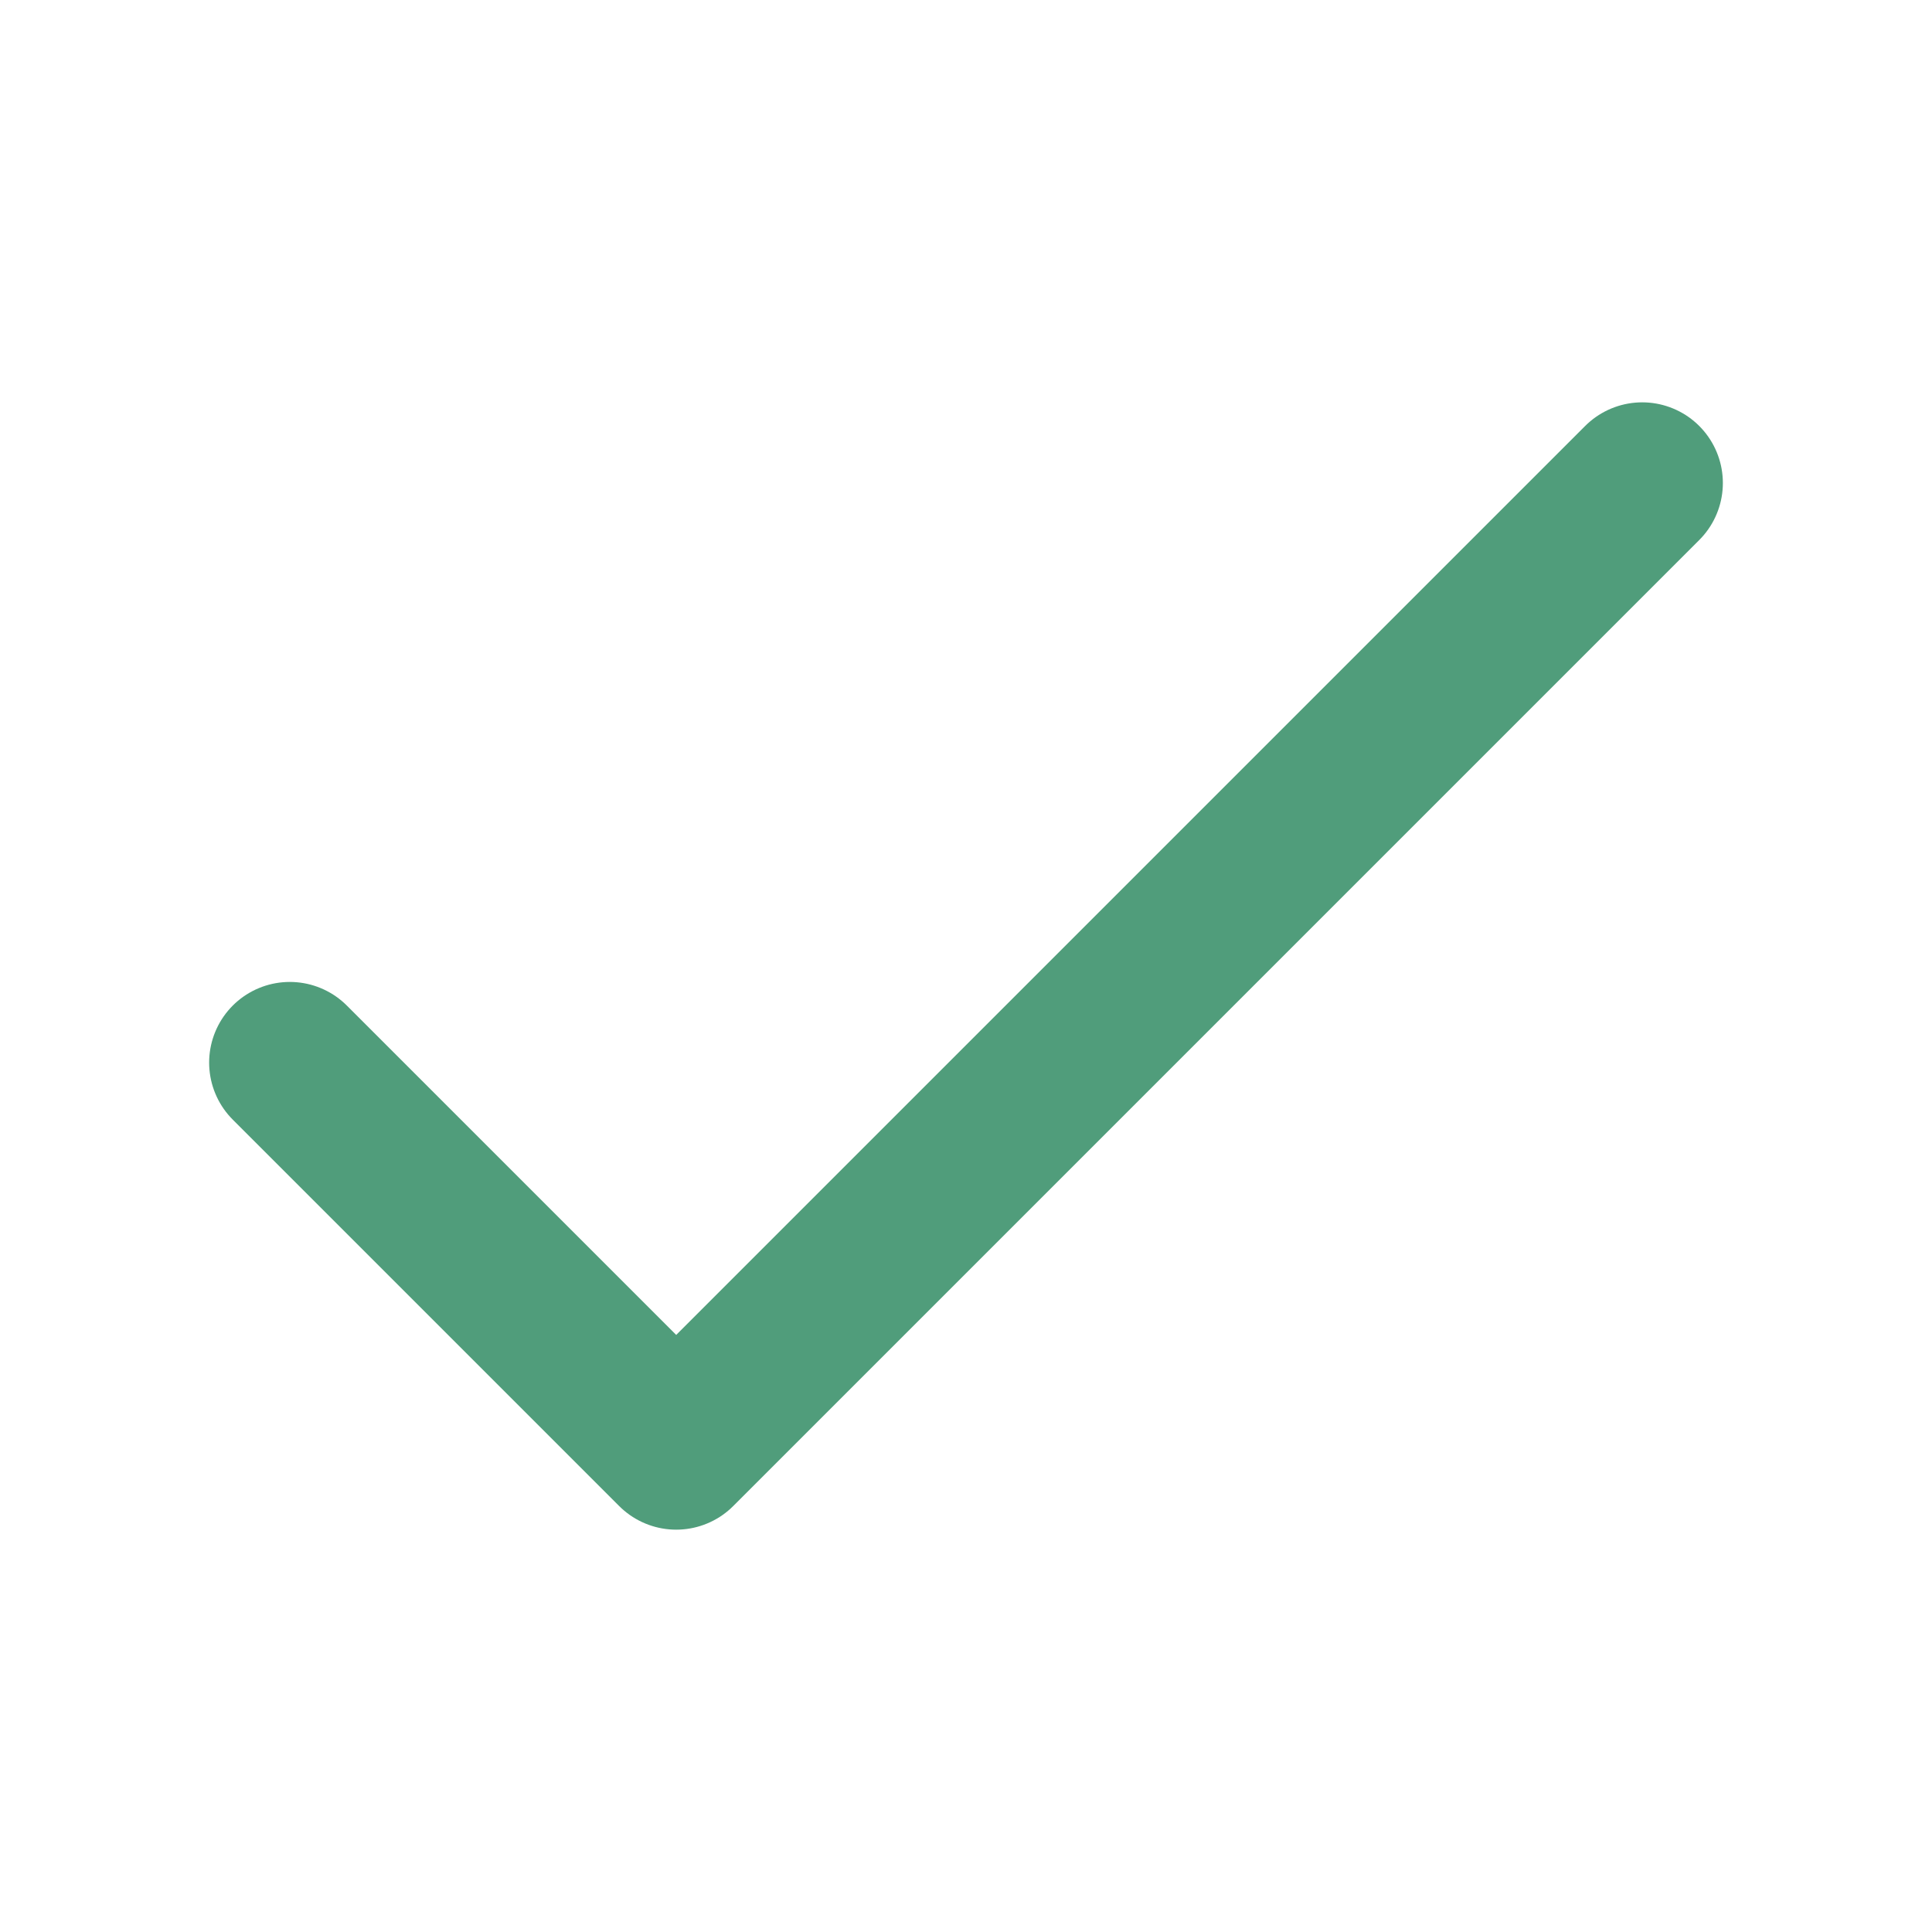
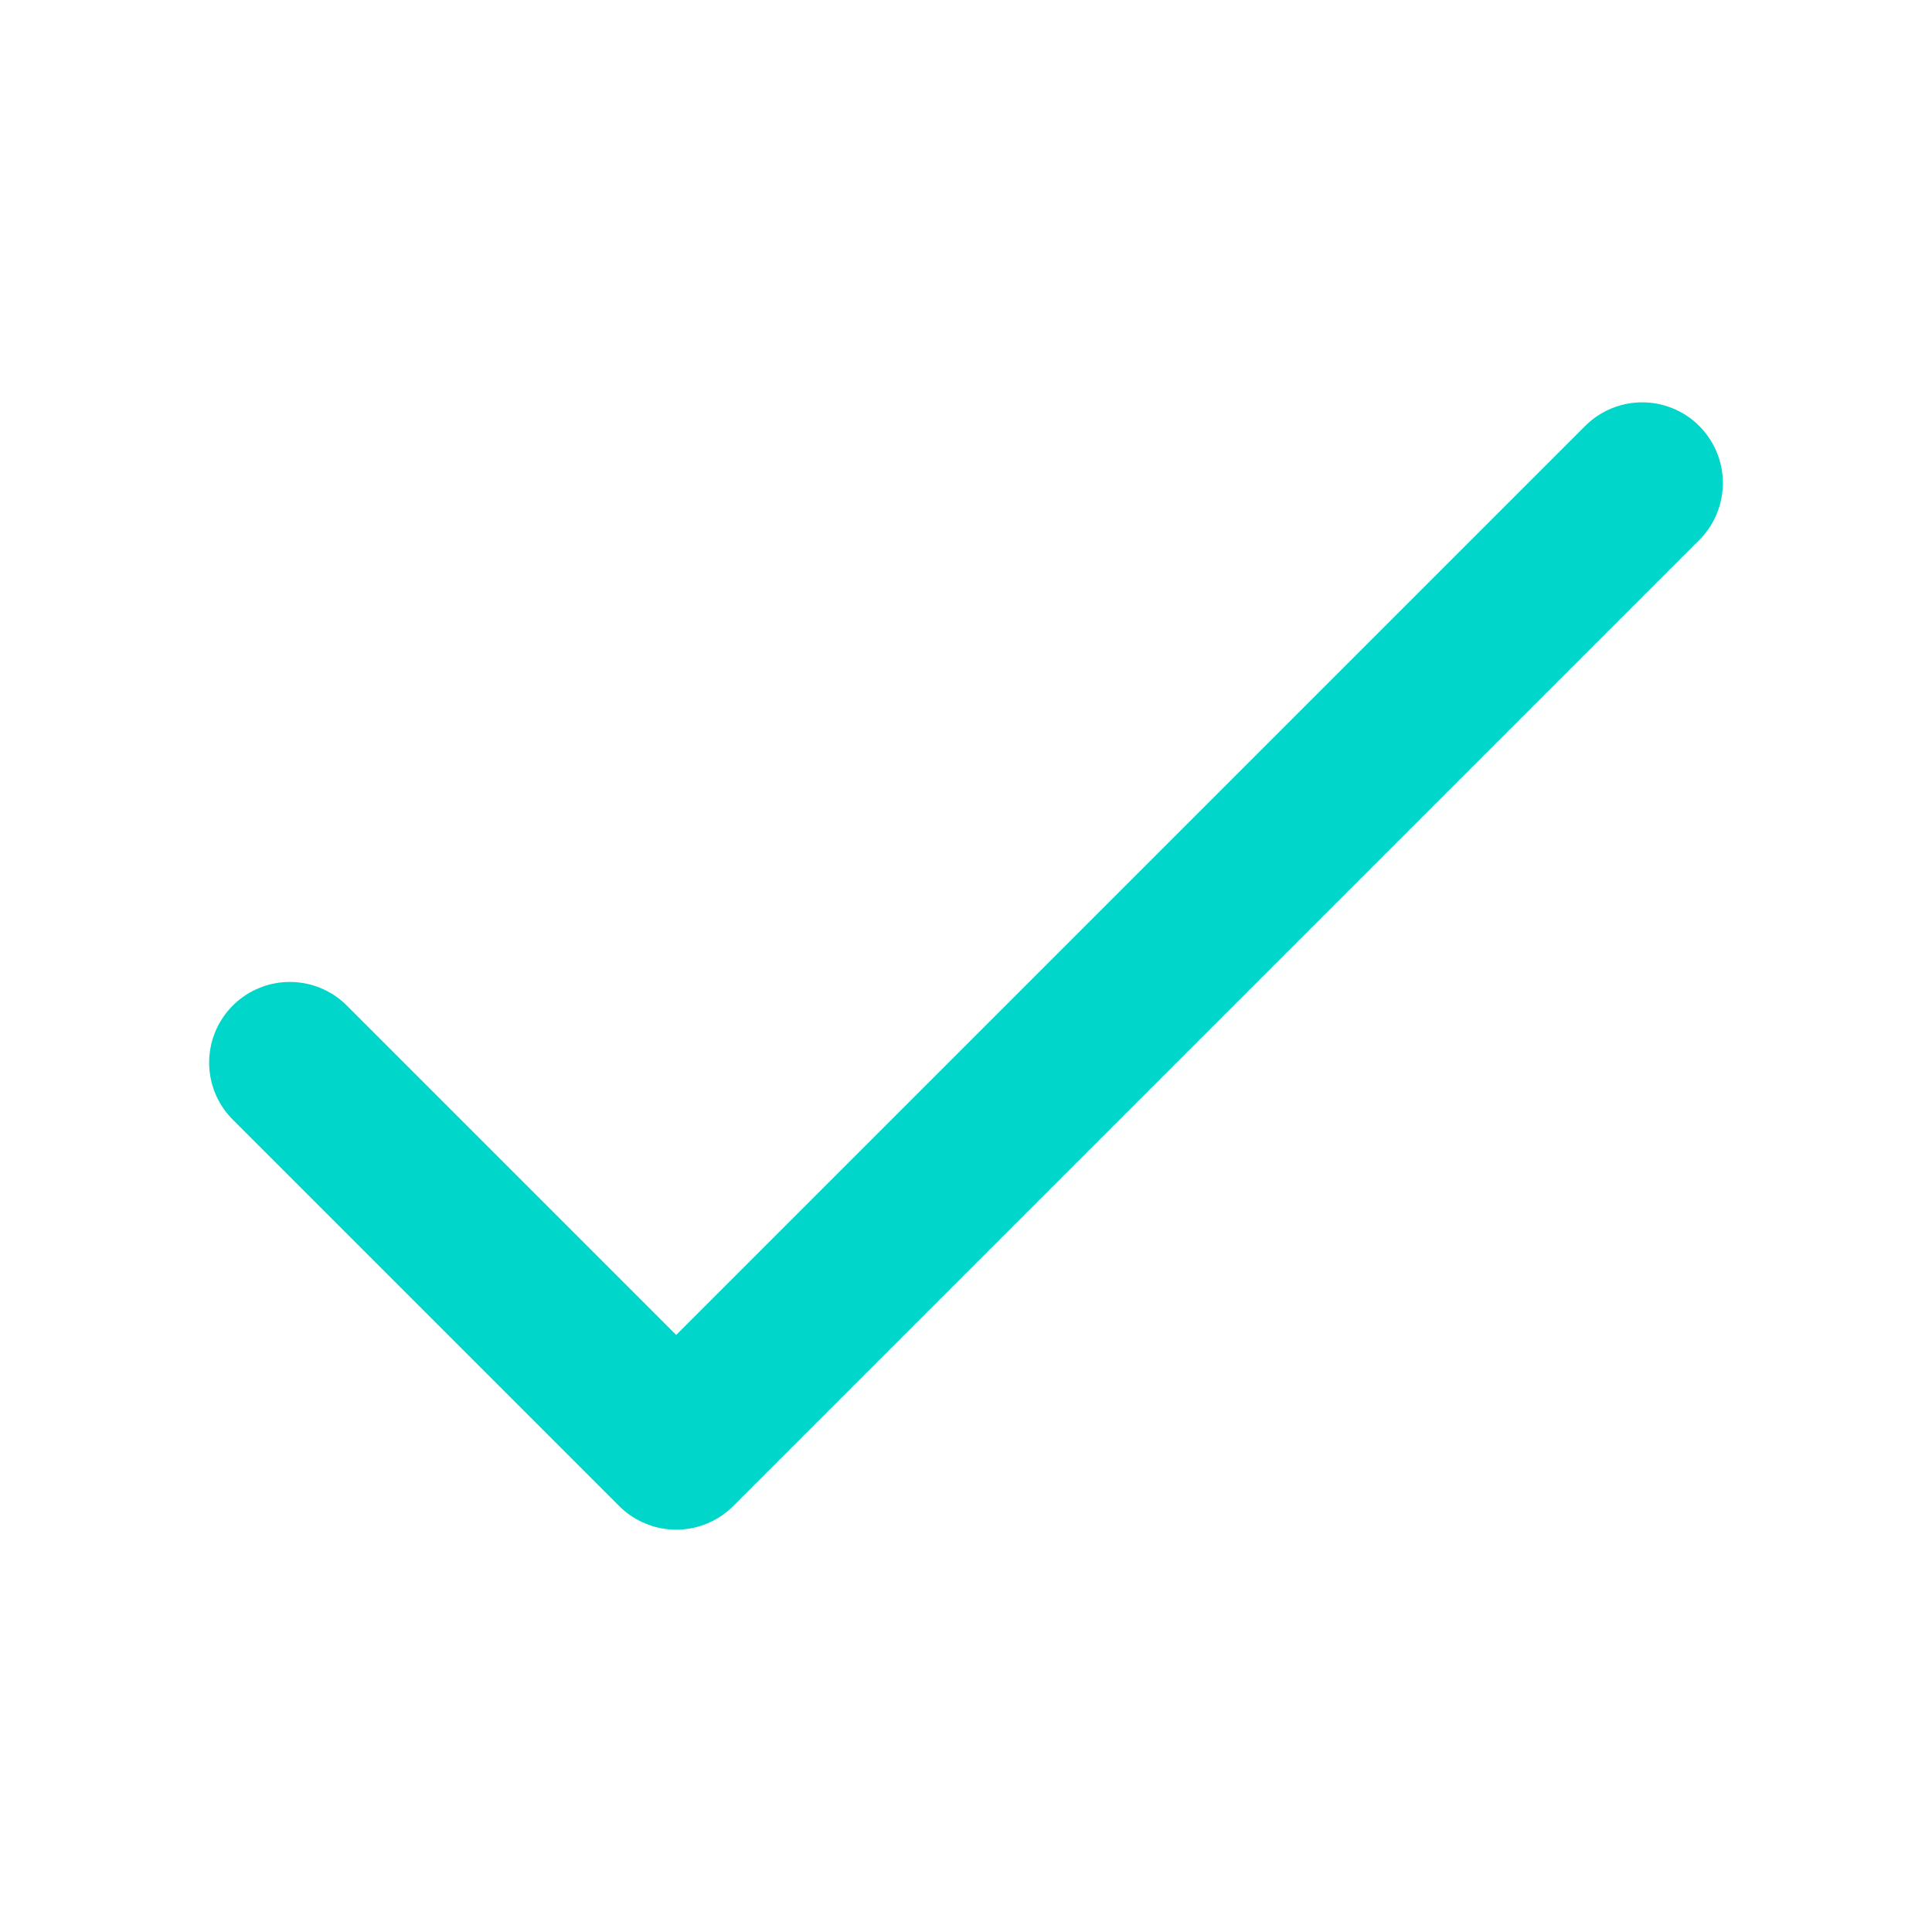
<svg xmlns="http://www.w3.org/2000/svg" width="20" height="20" viewBox="0 0 20 20" fill="none">
-   <path d="M3 11L7 15L17 5" stroke="#509D7B" stroke-width="1.67" stroke-linecap="round" stroke-linejoin="round" />
+   <path d="M3 11L7 15L17 5" stroke="#00D7CA" stroke-width="1.67" stroke-linecap="round" stroke-linejoin="round" />
</svg>
